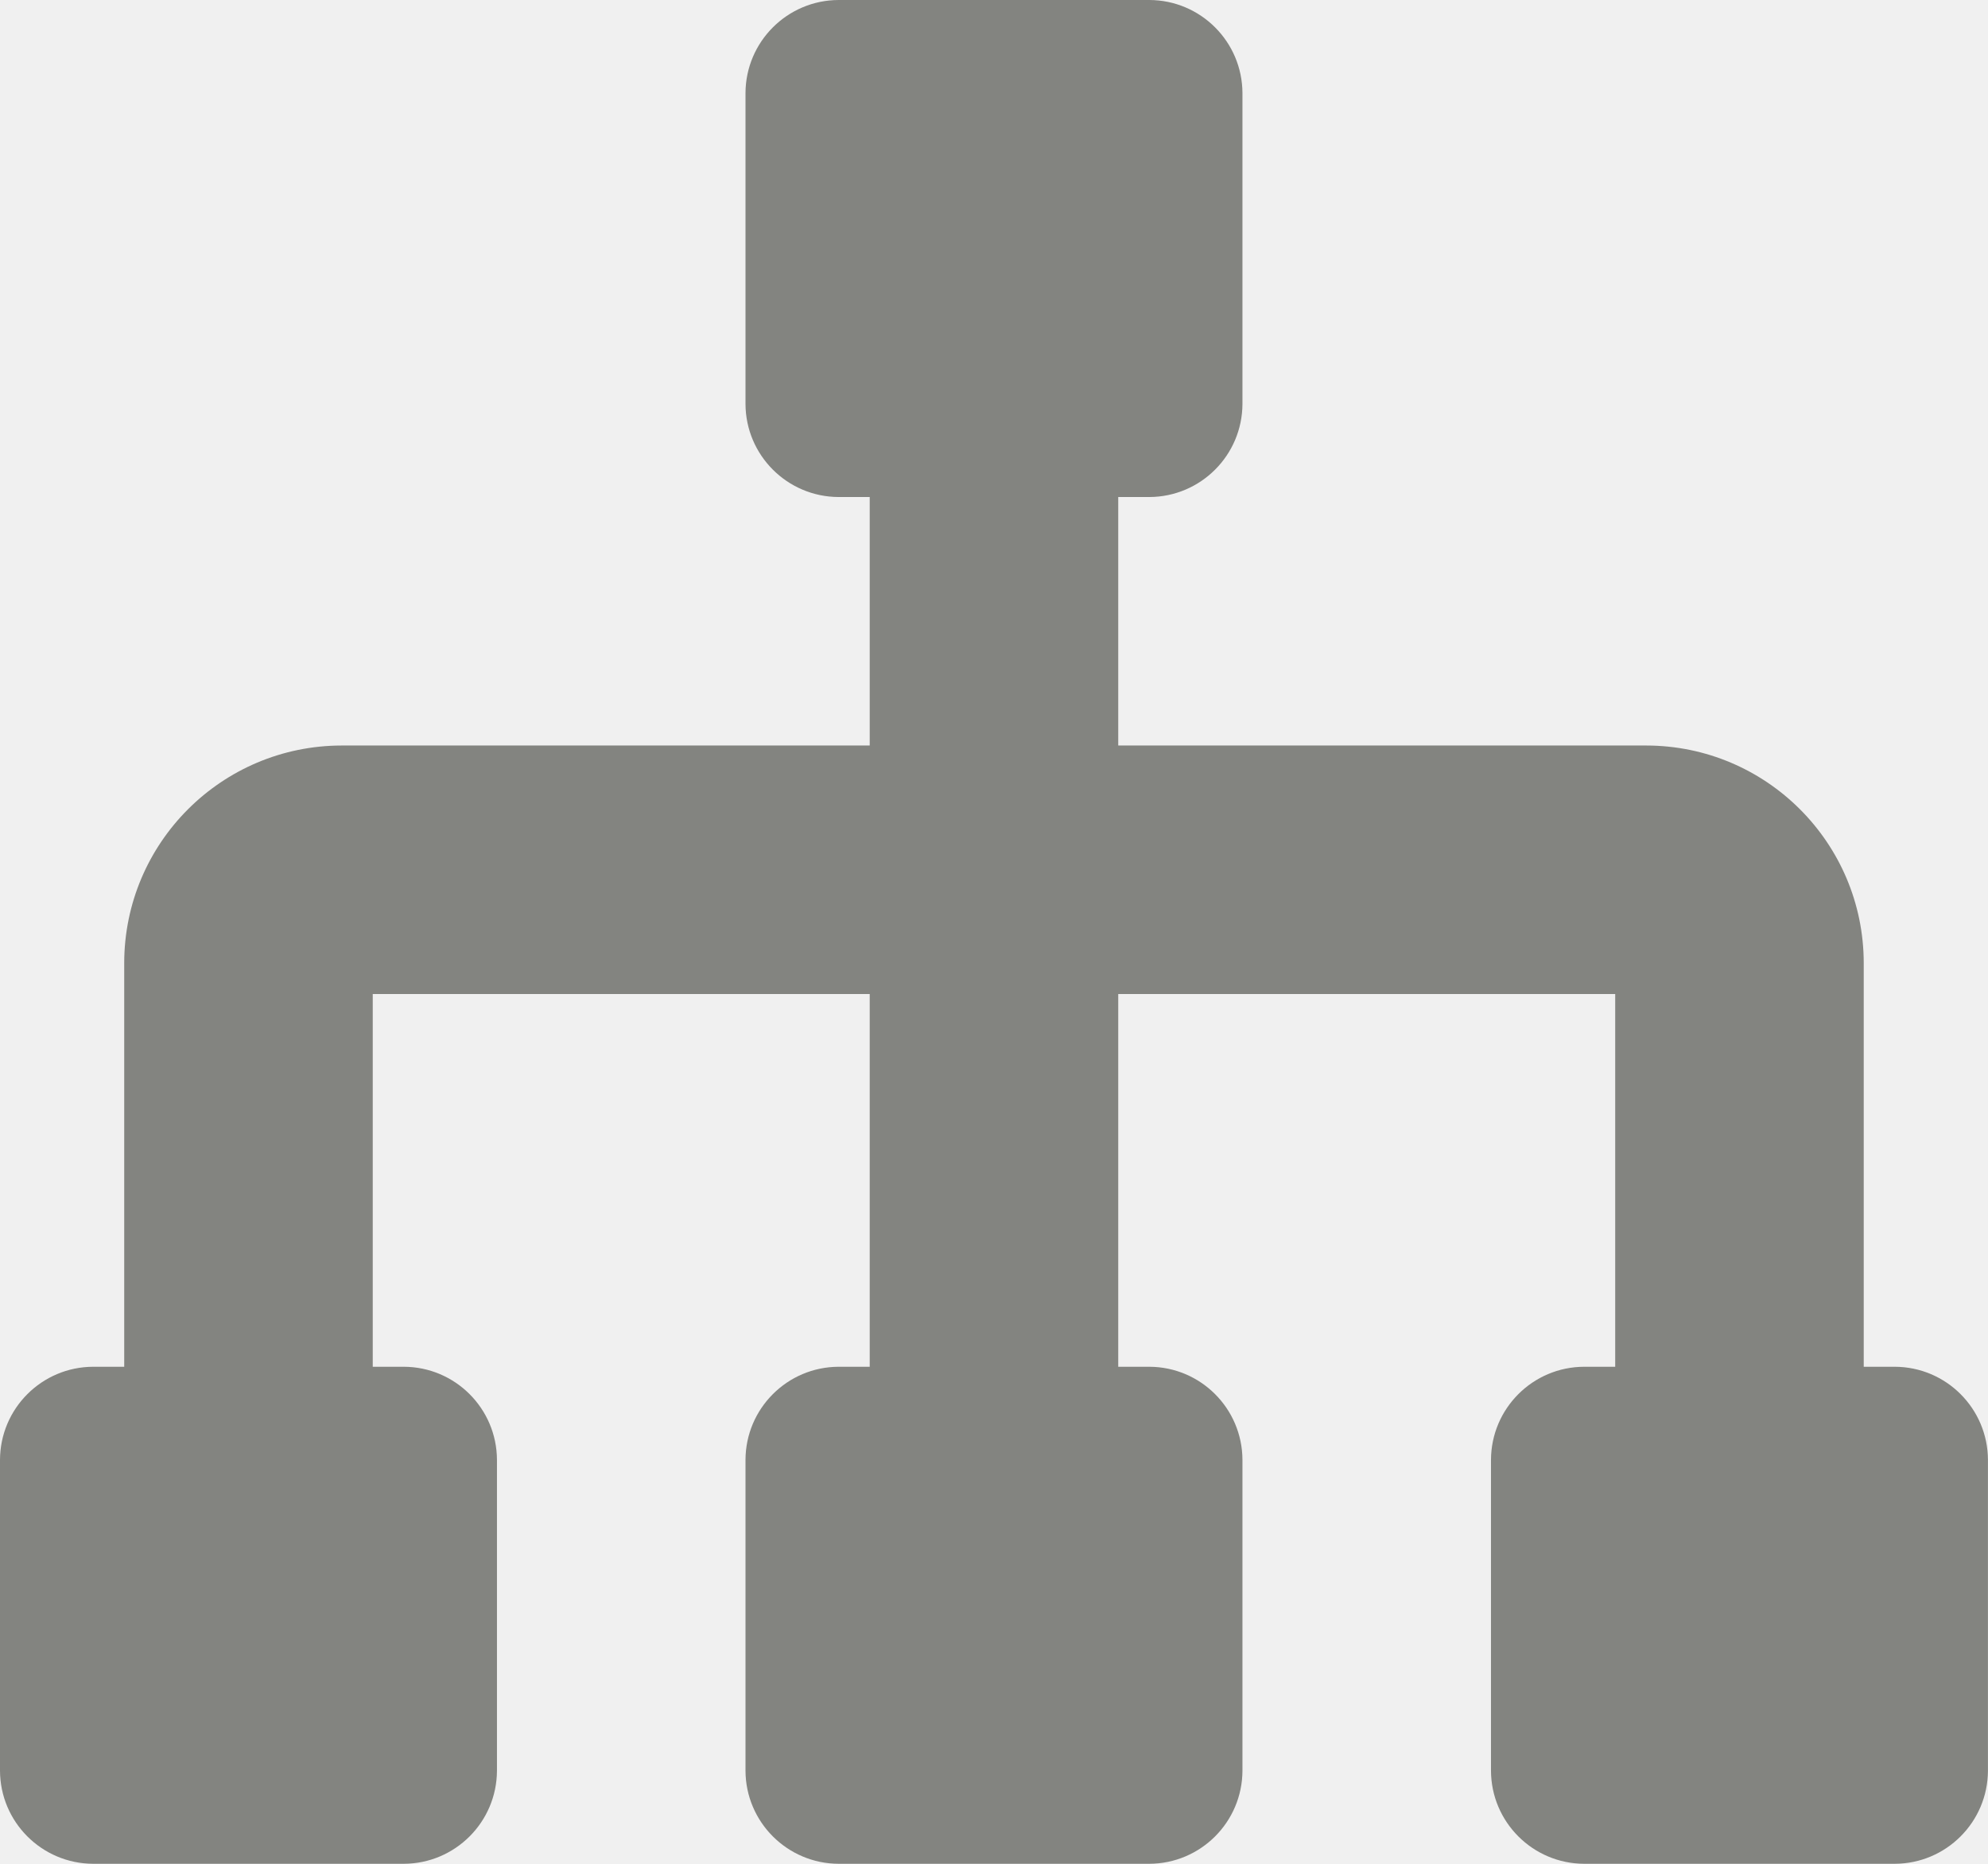
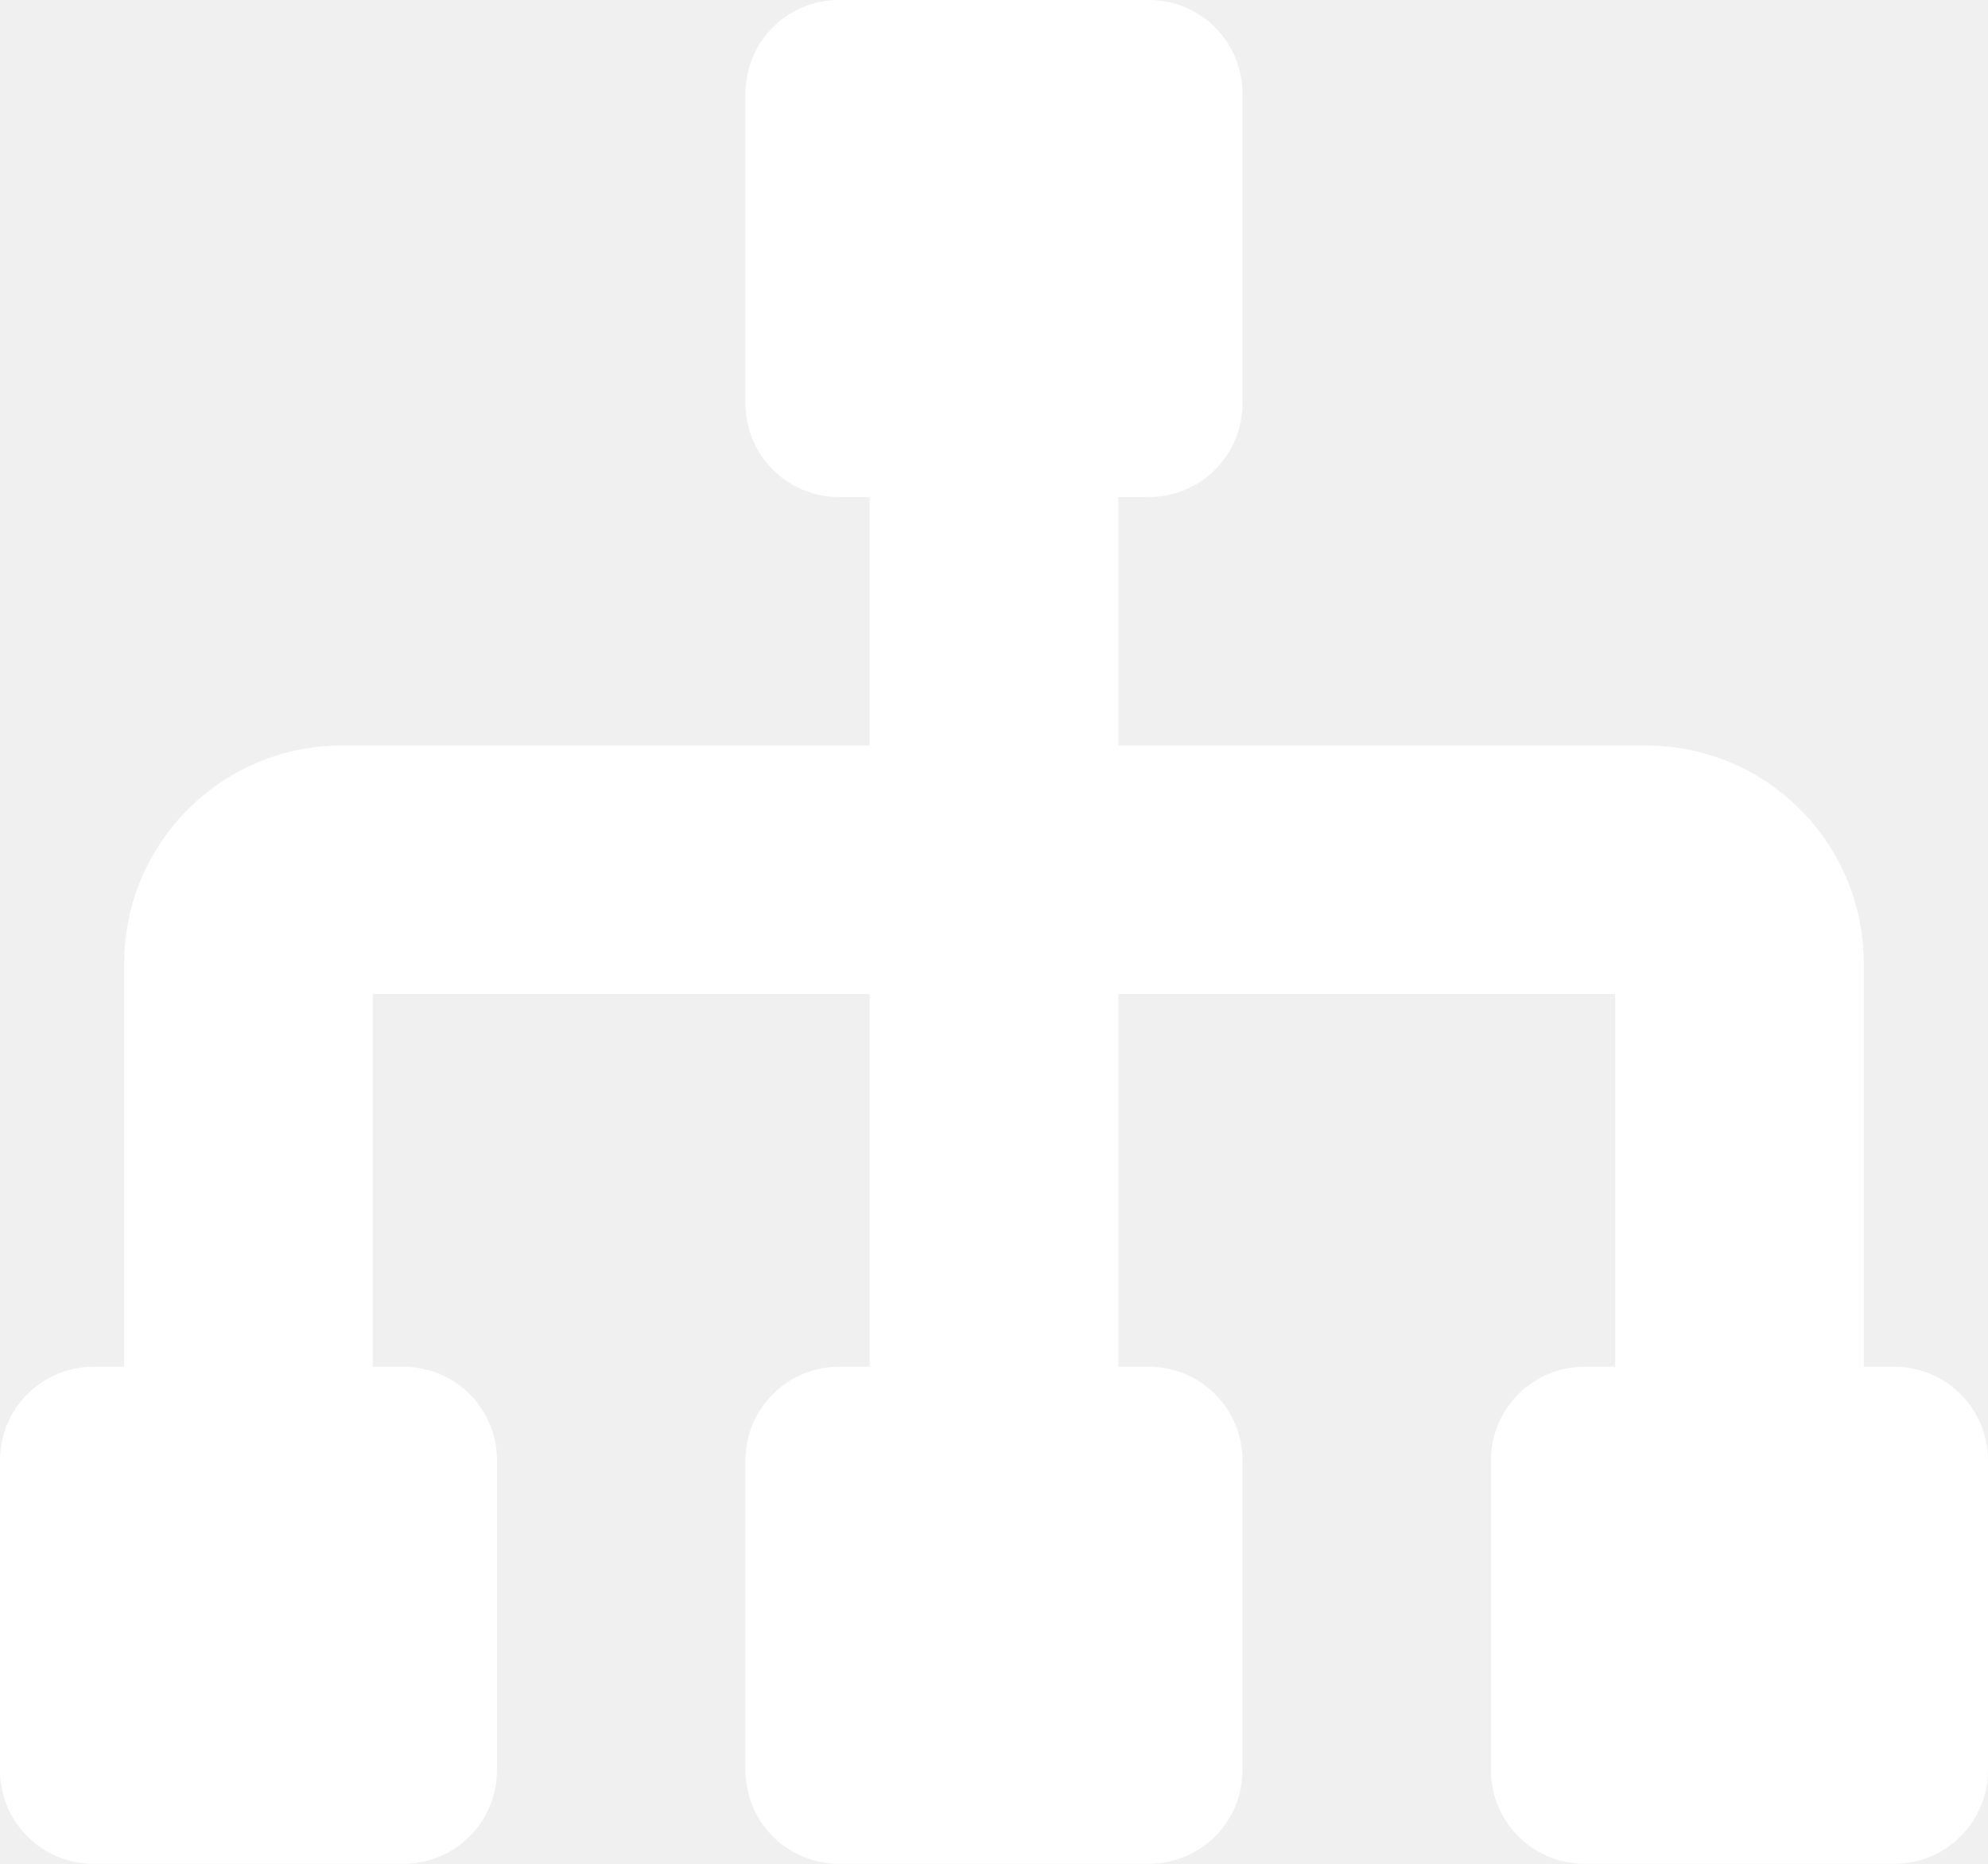
- <svg xmlns="http://www.w3.org/2000/svg" id="Ebene_1" data-name="Ebene 1" viewBox="0 0 394.67 370">
-   <defs>
-     <style>.cls-1{fill:#838480;}</style>
+ <svg xmlns="http://www.w3.org/2000/svg" id="Ebene_1" data-name="Ebene 1" viewBox="0 0 394.67 370" version="1.1">
+   <defs id="defs4">
+     <style id="style2">.cls-1{fill:#838480;}</style>
  </defs>
-   <path class="cls-1" d="M378.83,286.33h-6.16V206.17A43.22,43.22,0,0,0,329.5,163H224.67V113.67h6.16a18.55,18.55,0,0,0,18.5-18.5V33.5A18.55,18.55,0,0,0,230.83,15H169.17a18.55,18.55,0,0,0-18.5,18.5V95.17a18.55,18.55,0,0,0,18.5,18.5h6.16V163H70.5a43.22,43.22,0,0,0-43.17,43.17v80.16H21.17a18.55,18.55,0,0,0-18.5,18.5V366.5A18.55,18.55,0,0,0,21.17,385H82.83a18.55,18.55,0,0,0,18.5-18.5V304.83a18.55,18.55,0,0,0-18.5-18.5H76.67v-74h98.66v74h-6.16a18.55,18.55,0,0,0-18.5,18.5V366.5a18.55,18.55,0,0,0,18.5,18.5h61.66a18.55,18.55,0,0,0,18.5-18.5V304.83a18.55,18.55,0,0,0-18.5-18.5h-6.16v-74h98.66v74h-6.16a18.55,18.55,0,0,0-18.5,18.5V366.5a18.55,18.55,0,0,0,18.5,18.5h61.66a18.55,18.55,0,0,0,18.5-18.5V304.83A18.55,18.55,0,0,0,378.83,286.33Z" transform="translate(-2.67 -15)" />
+   <path class="cls-1" d="M378.83,286.33h-6.16V206.17A43.22,43.22,0,0,0,329.5,163H224.67V113.67h6.16a18.55,18.55,0,0,0,18.5-18.5V33.5A18.55,18.55,0,0,0,230.83,15H169.17a18.55,18.55,0,0,0-18.5,18.5V95.17a18.55,18.55,0,0,0,18.5,18.5h6.16V163H70.5a43.22,43.22,0,0,0-43.17,43.17v80.16H21.17a18.55,18.55,0,0,0-18.5,18.5V366.5A18.55,18.55,0,0,0,21.17,385H82.83a18.55,18.55,0,0,0,18.5-18.5V304.83a18.55,18.55,0,0,0-18.5-18.5H76.67v-74h98.66v74h-6.16a18.55,18.55,0,0,0-18.5,18.5V366.5a18.55,18.55,0,0,0,18.5,18.5h61.66a18.55,18.55,0,0,0,18.5-18.5V304.83a18.55,18.55,0,0,0-18.5-18.5h-6.16v-74h98.66v74h-6.16a18.55,18.55,0,0,0-18.5,18.5V366.5a18.55,18.55,0,0,0,18.5,18.5h61.66a18.55,18.55,0,0,0,18.5-18.5V304.83A18.55,18.55,0,0,0,378.83,286.33Z" transform="translate(-2.67 -15)" id="path8" style="fill:#ffffff;fill-opacity:1" />
</svg>
